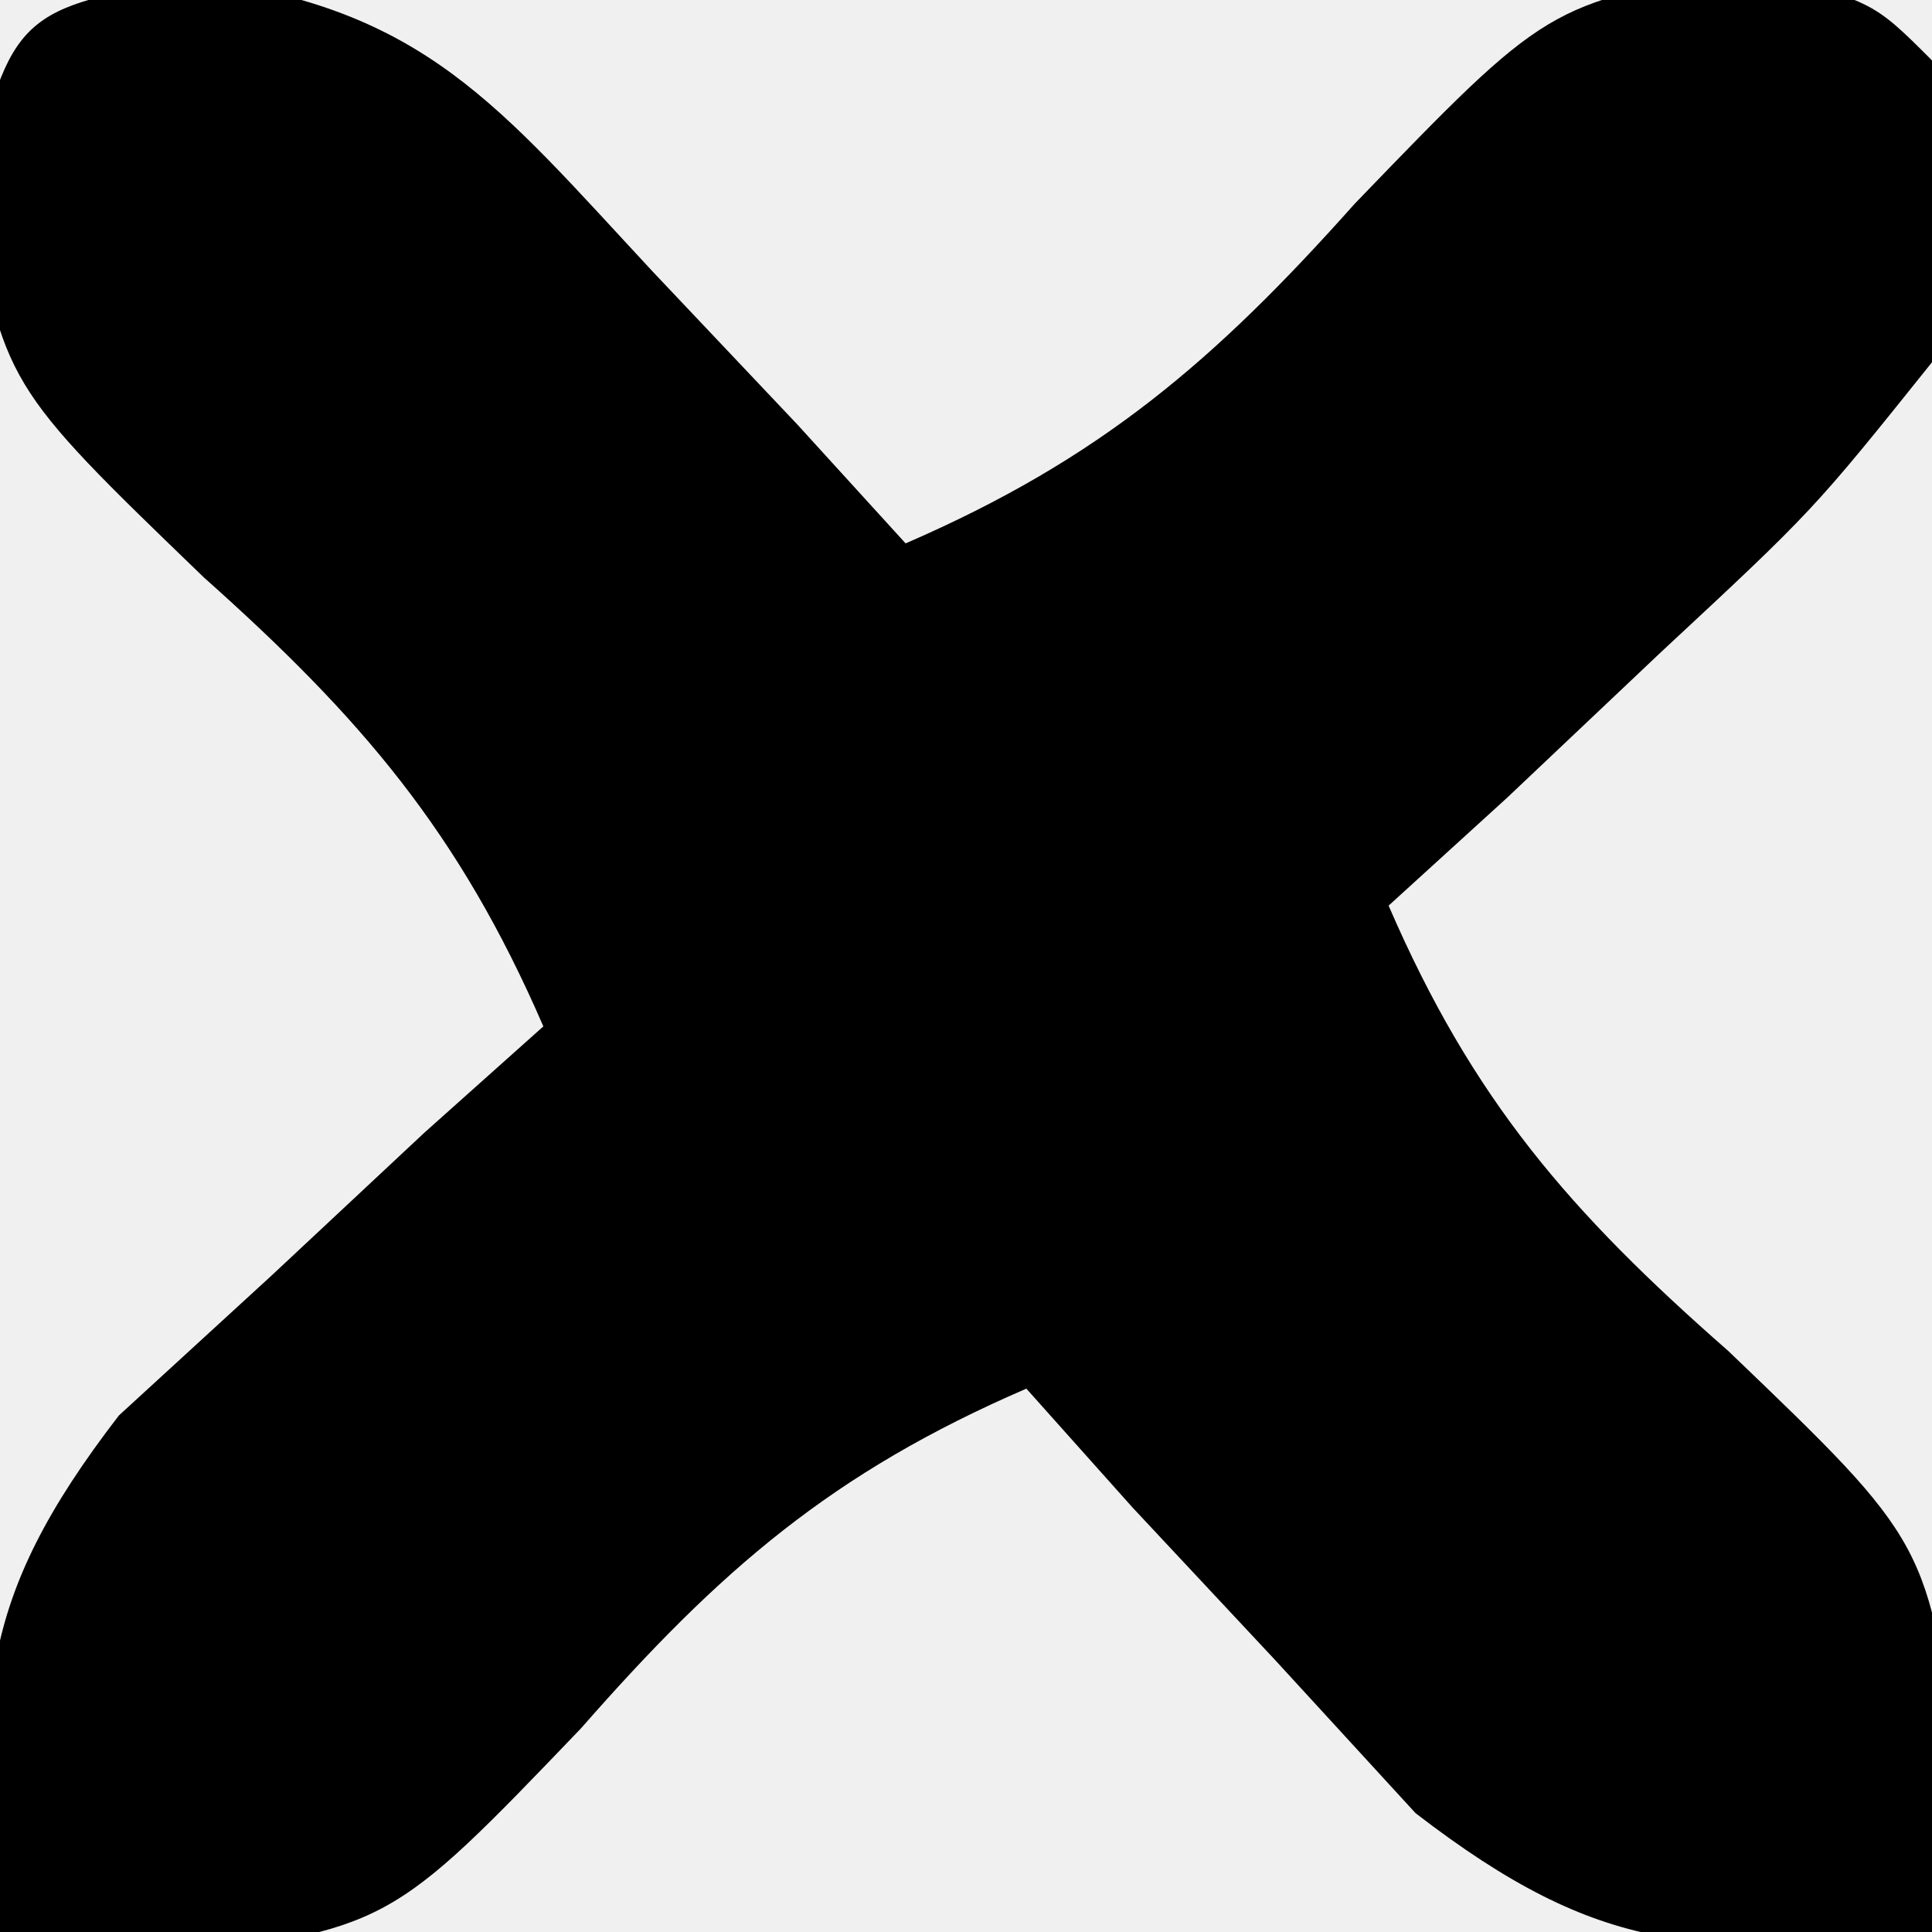
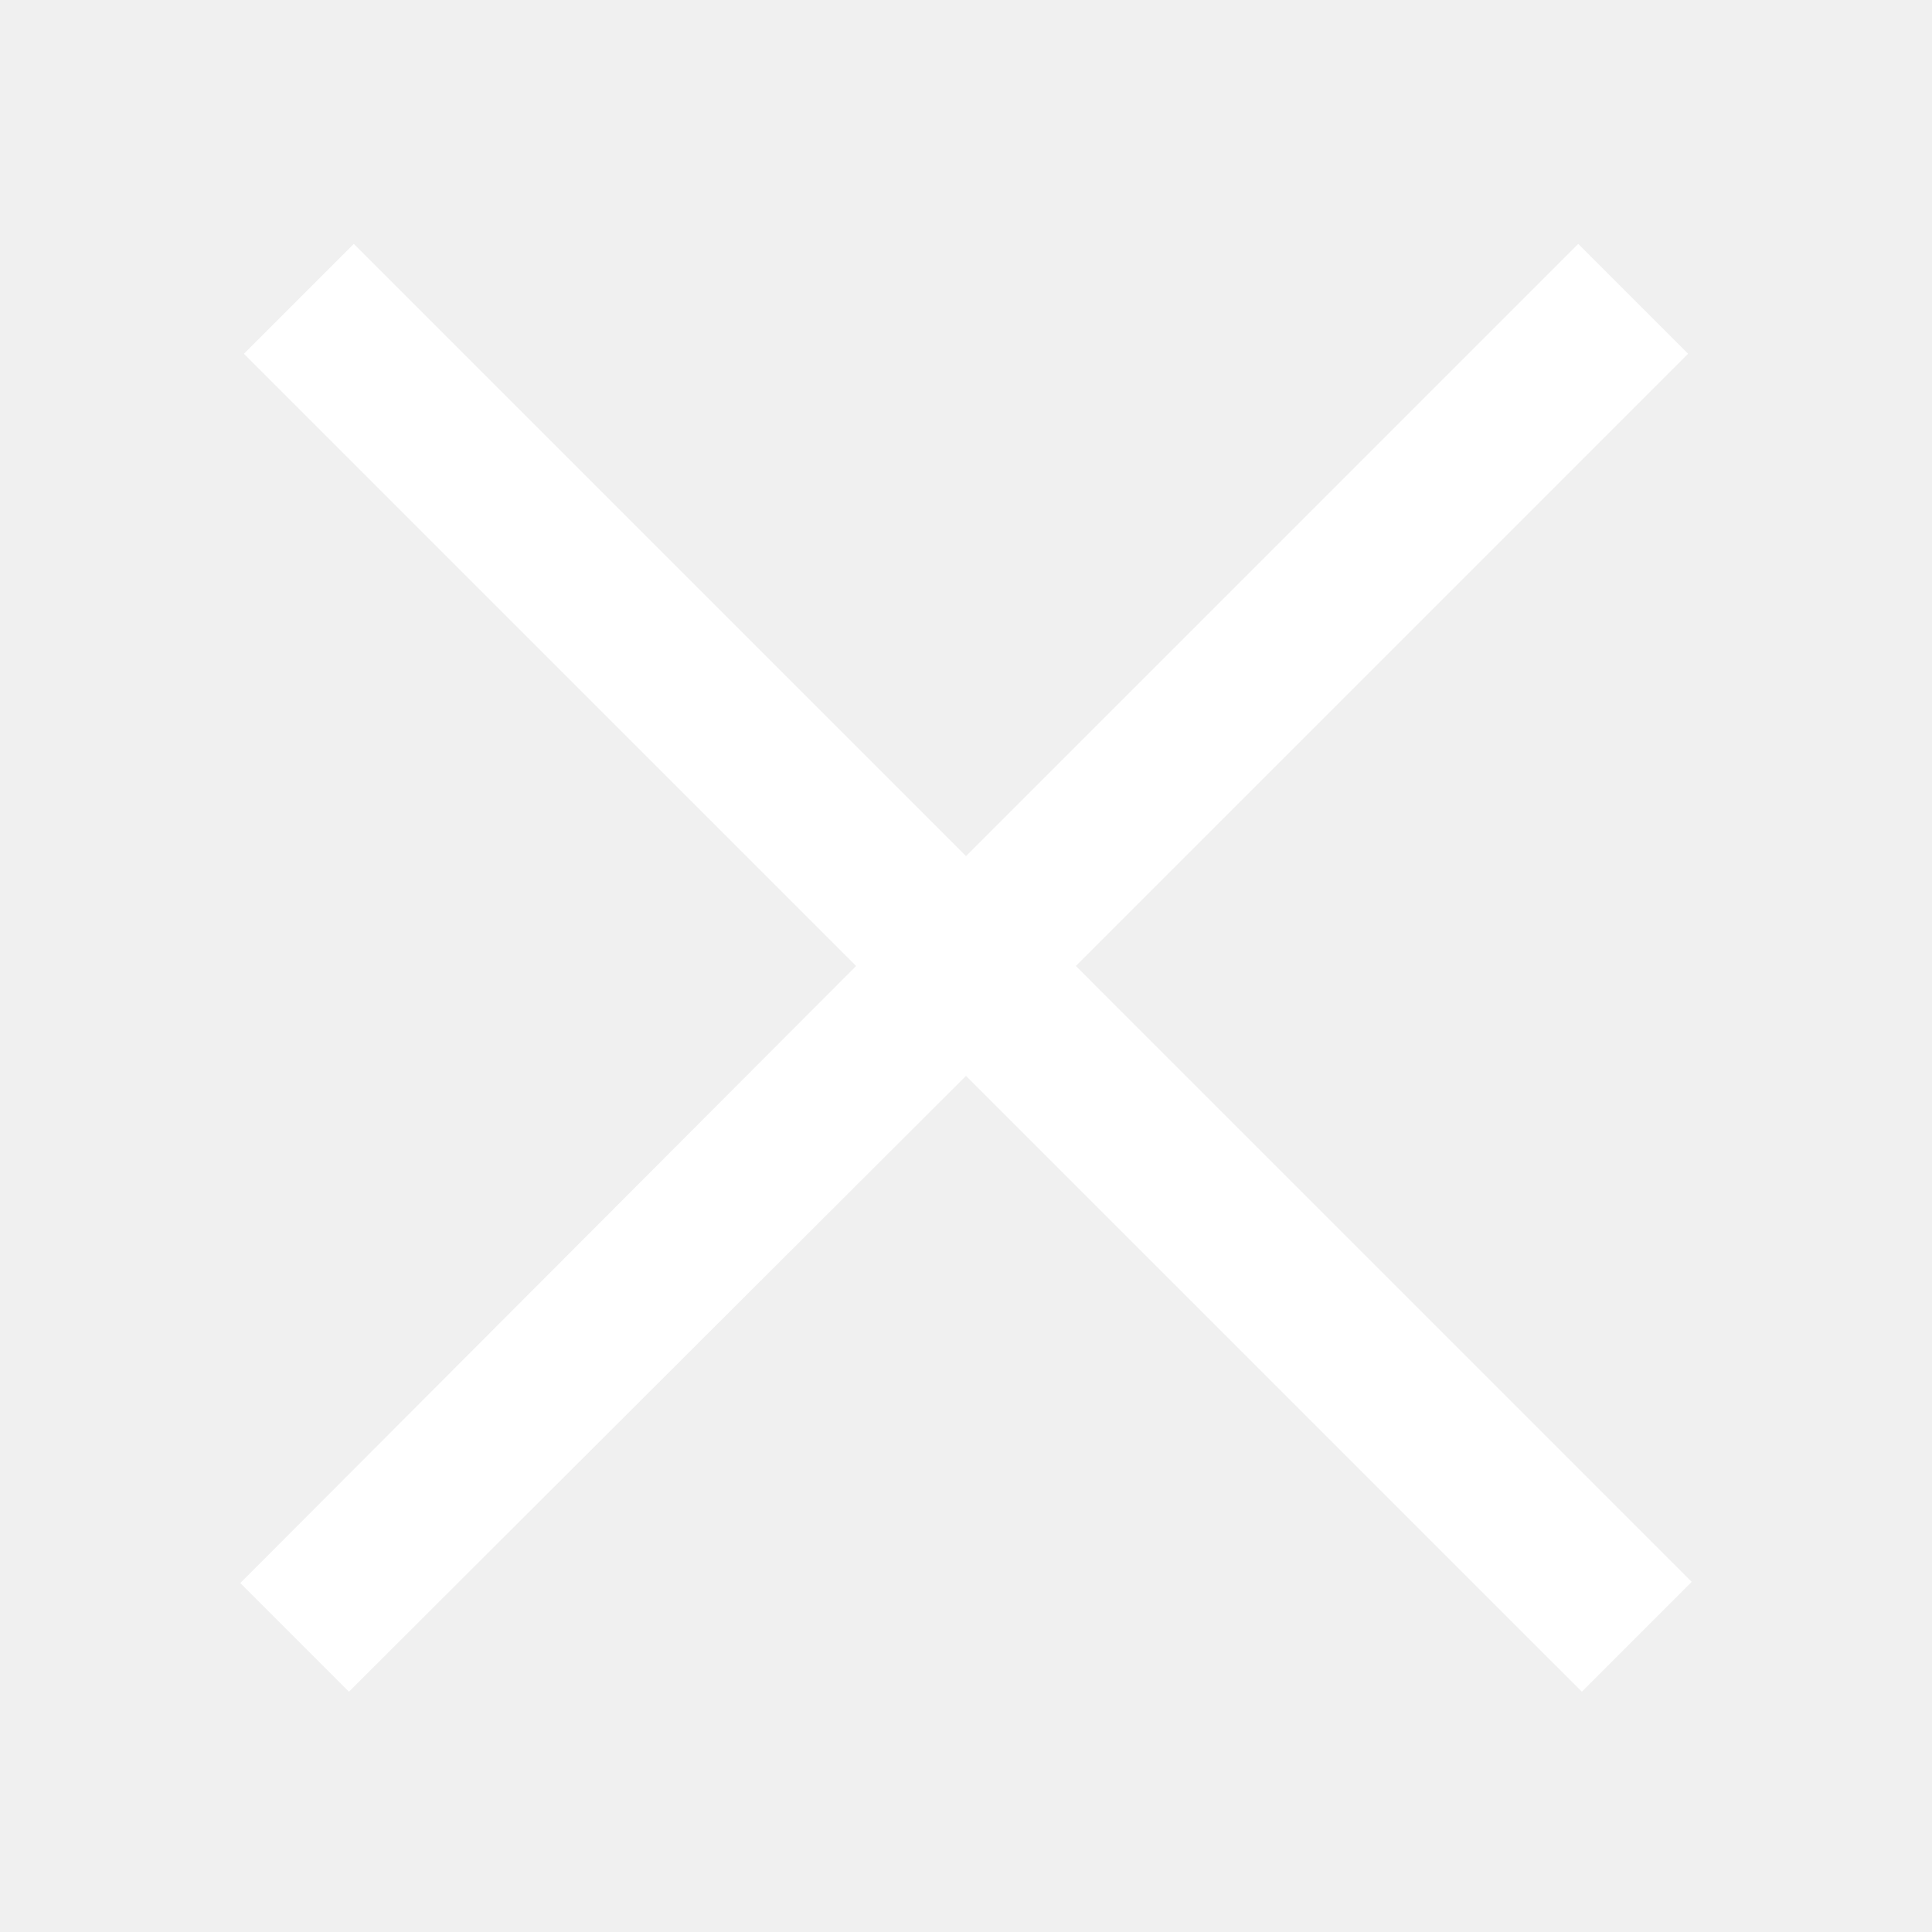
- <svg xmlns="http://www.w3.org/2000/svg" version="1.1" width="32" height="32">
-   <path d="M0 0 C3.771 0.473 4.995 2.097 7.551 4.844 C8.341 5.679 9.131 6.514 9.945 7.375 C10.537 8.025 11.129 8.674 11.738 9.344 C14.956 7.95 16.854 6.324 19.176 3.719 C22.37 0.408 22.37 0.408 25.613 -0.156 C27.738 0.344 27.738 0.344 28.738 1.344 C29.082 3.605 29.082 3.605 28.738 6.344 C26.77 8.801 26.77 8.801 24.238 11.156 C22.985 12.342 22.985 12.342 21.707 13.551 C21.057 14.142 20.408 14.734 19.738 15.344 C21.13 18.563 22.74 20.419 25.363 22.719 C28.682 25.9 28.682 25.9 29.176 29.781 C29.031 30.627 28.887 31.473 28.738 32.344 C24.924 32.742 23.279 32.76 20.184 30.375 C19.418 29.54 18.652 28.704 17.863 27.844 C17.082 27.008 16.301 26.173 15.496 25.312 C14.916 24.663 14.336 24.013 13.738 23.344 C10.519 24.735 8.663 26.345 6.363 28.969 C3.182 32.287 3.182 32.287 -0.699 32.781 C-1.545 32.637 -2.39 32.492 -3.262 32.344 C-3.66 28.529 -3.678 26.884 -1.293 23.789 C-0.458 23.023 0.378 22.258 1.238 21.469 C2.074 20.688 2.909 19.906 3.77 19.102 C4.419 18.521 5.069 17.941 5.738 17.344 C4.344 14.126 2.719 12.228 0.113 9.906 C-3.198 6.712 -3.198 6.712 -3.762 3.469 C-3.084 0.59 -2.944 0.447 0 0 Z " fill="#000000" transform="translate(3.261719,-0.34375)" />
+ <svg xmlns="http://www.w3.org/2000/svg" viewBox="0 0 50 50" width="50px" height="50px">
+   <path d="M 9.156 6.312 L 6.312 9.156 L 22.156 25 L 6.219 40.969 L 9.031 43.781 L 25 27.844 L 40.938 43.781 L 43.781 40.938 L 27.844 25 L 43.688 9.156 L 40.844 6.312 L 25 22.156 Z" fill="#FFFFFF" />
</svg>
